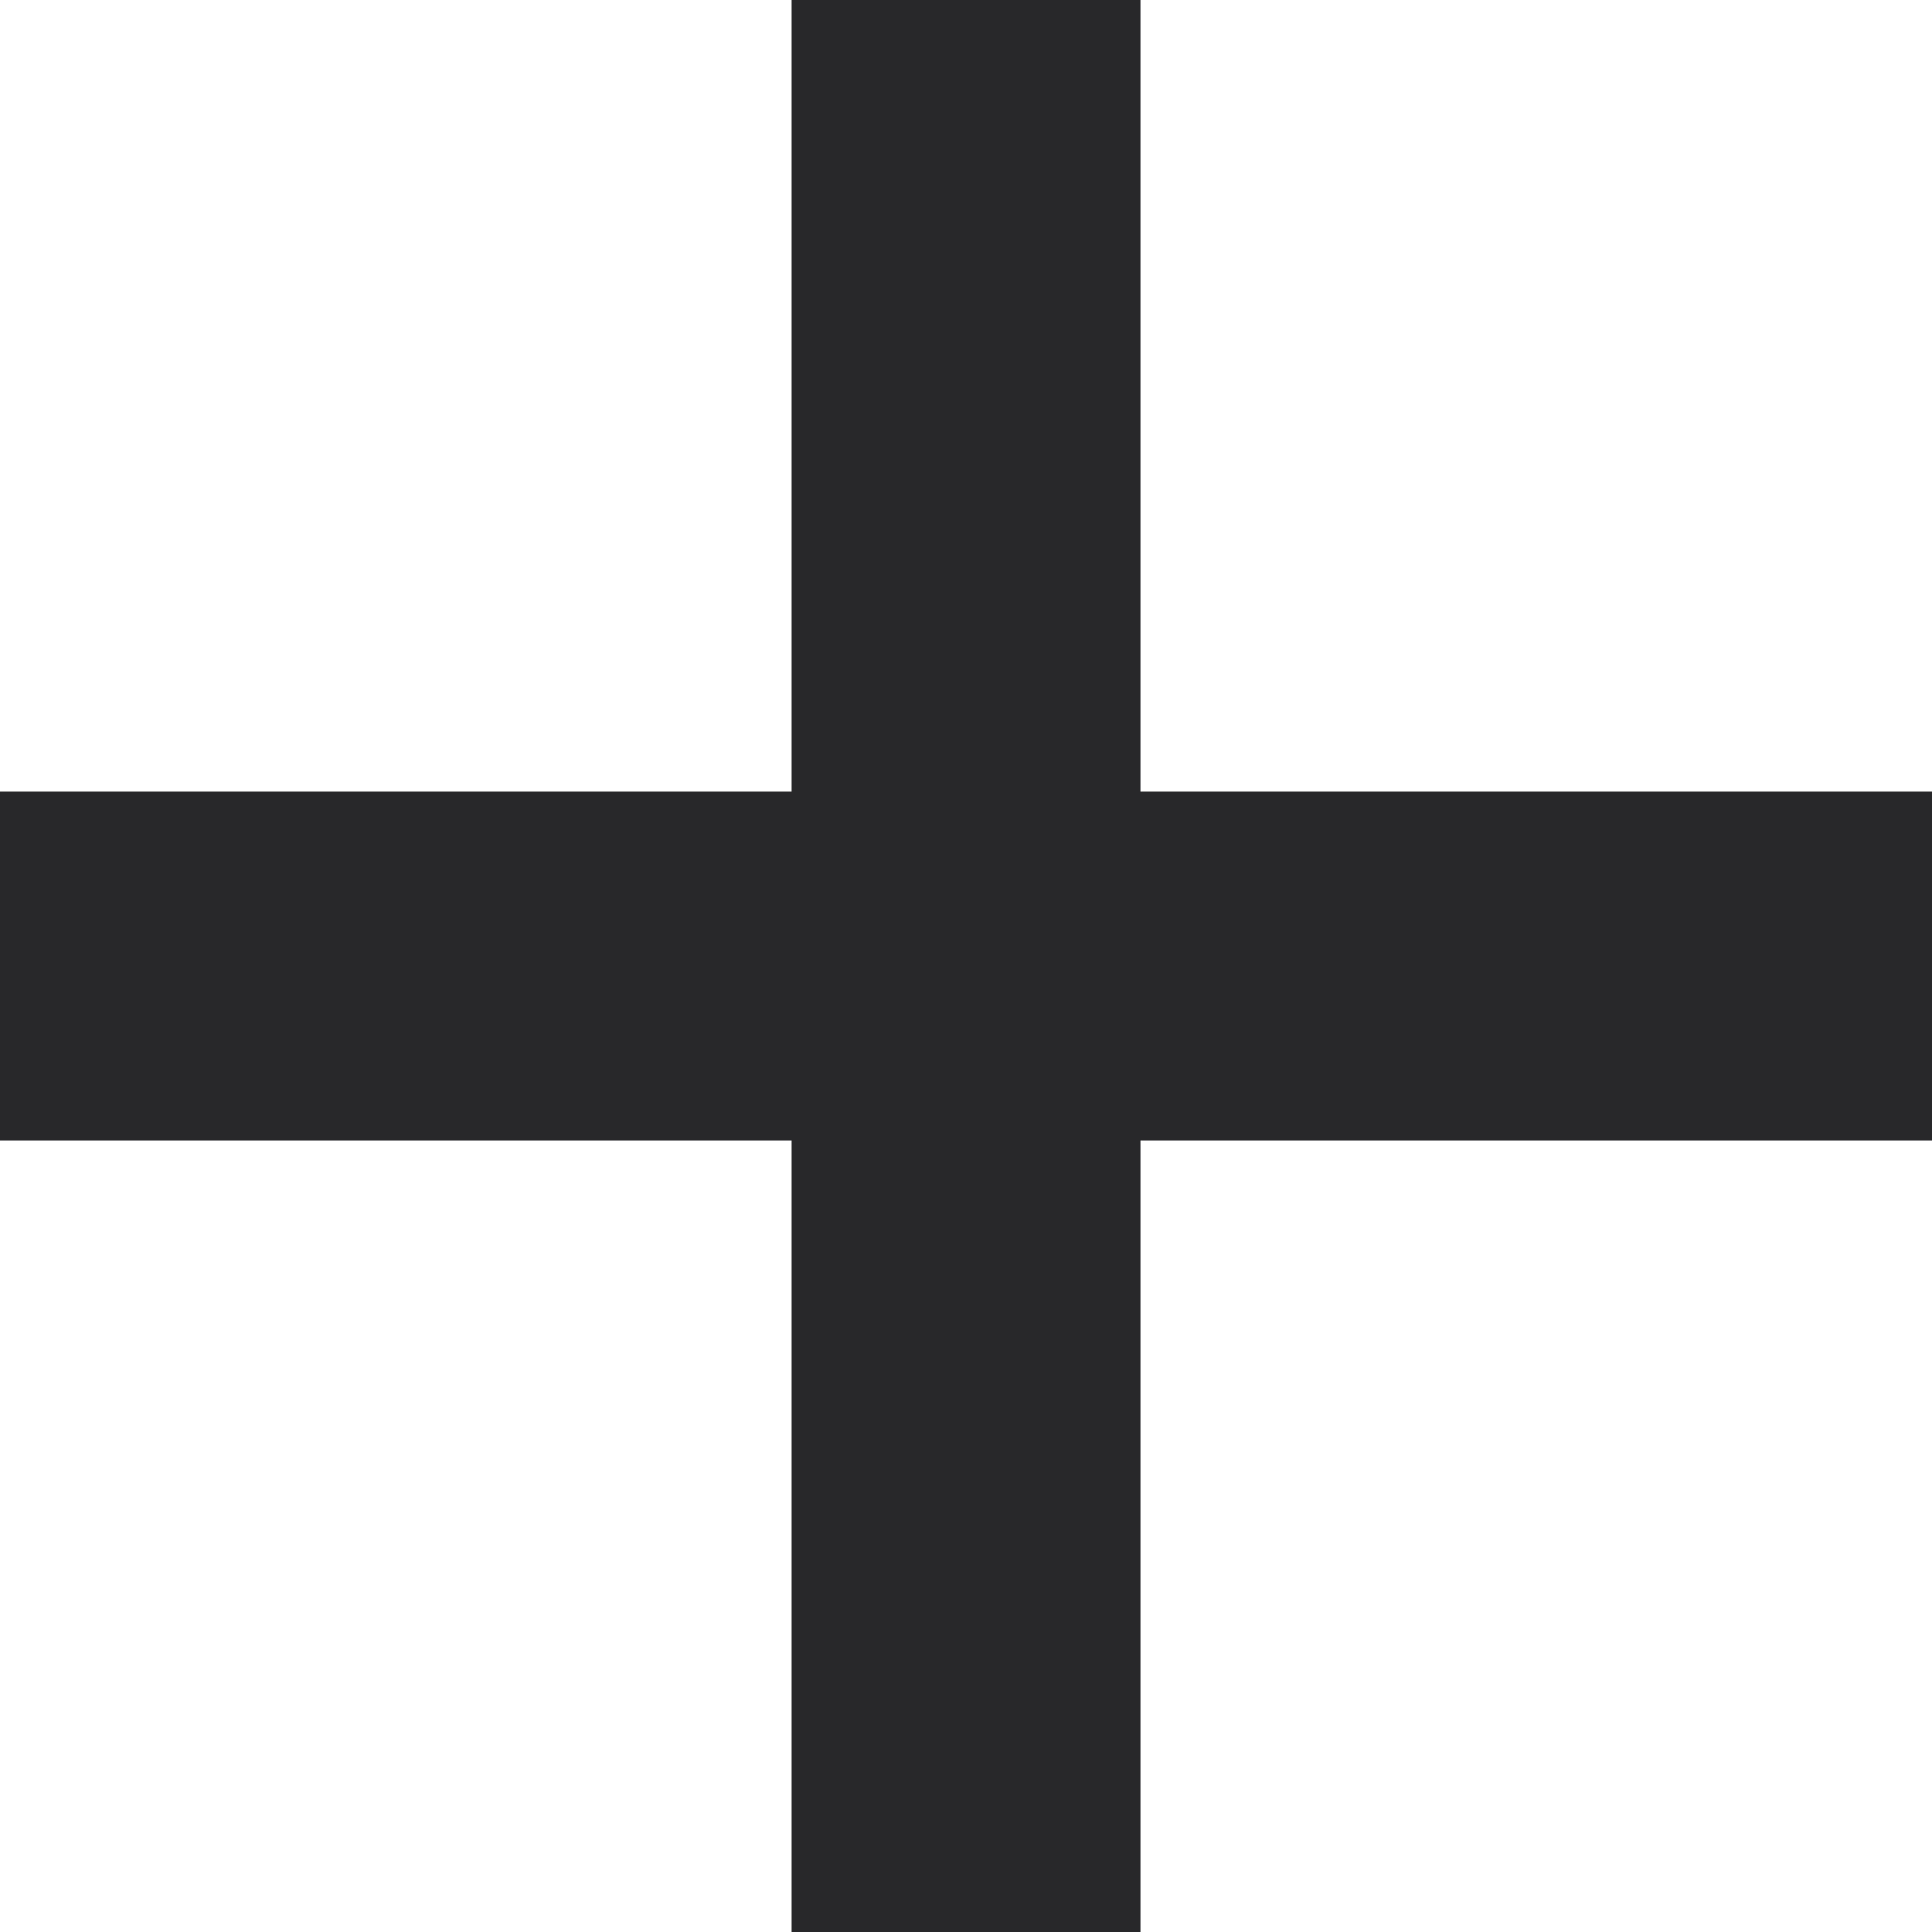
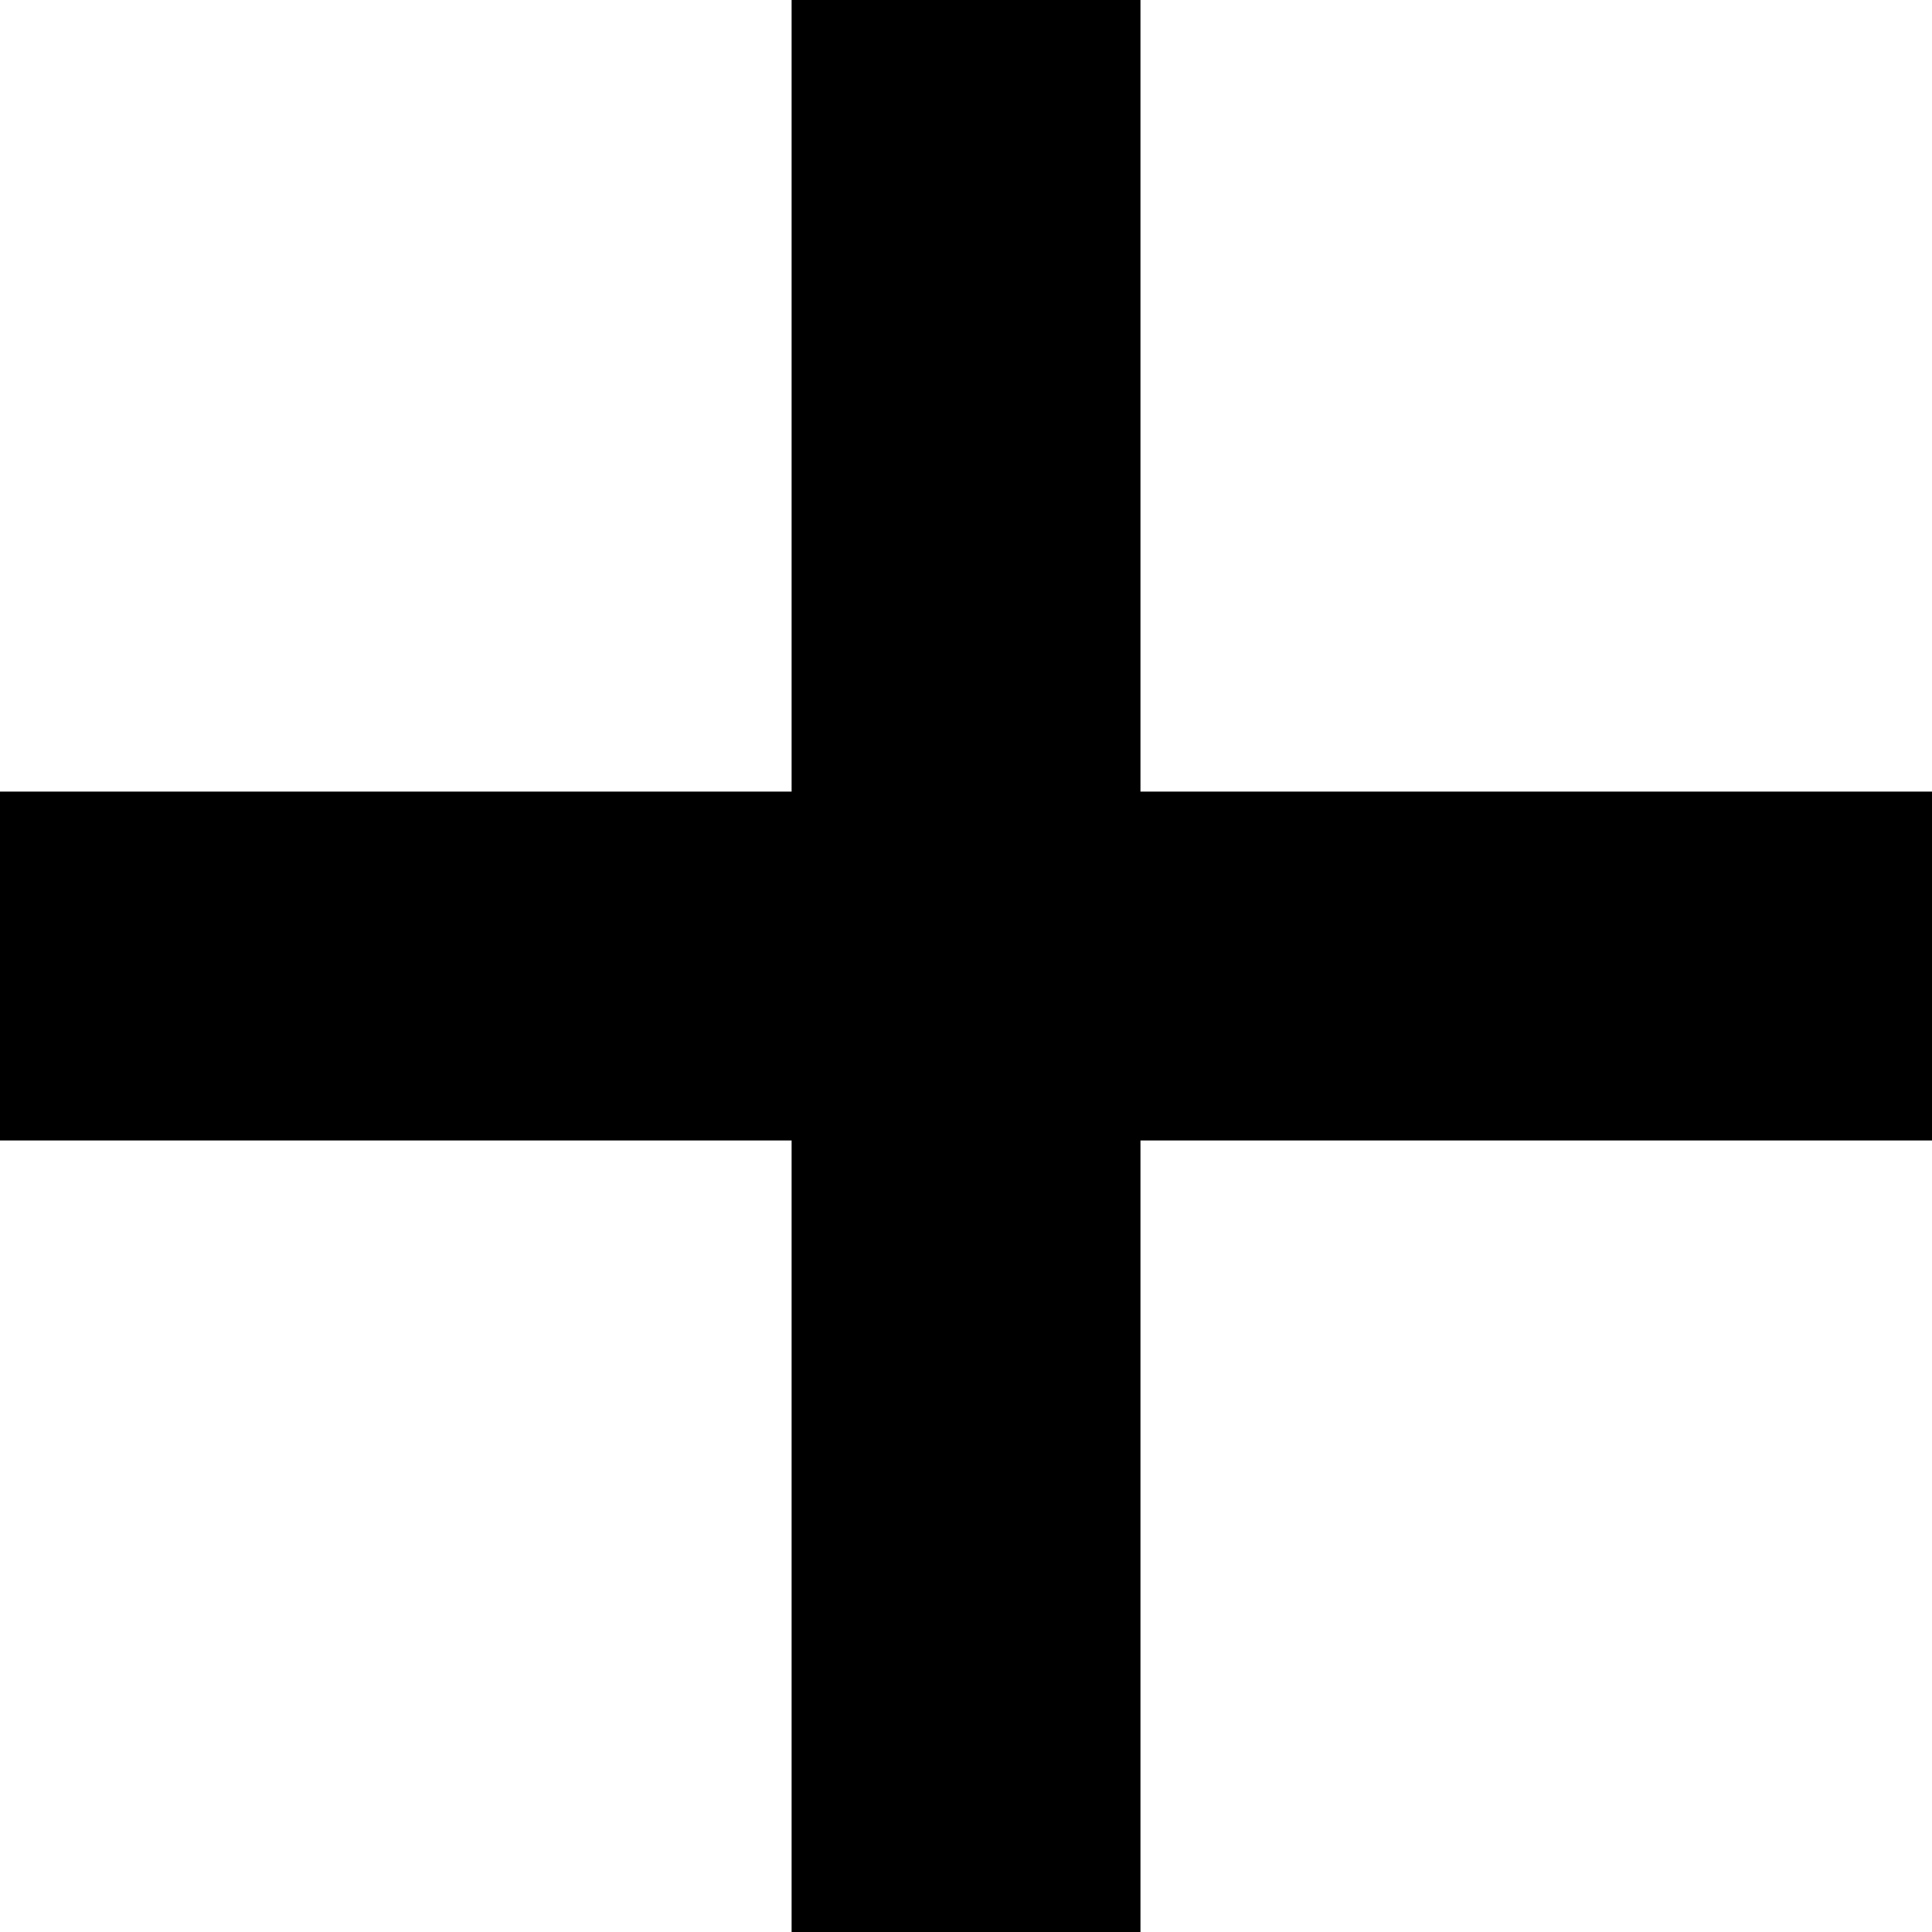
<svg xmlns="http://www.w3.org/2000/svg" width="30" height="30" viewBox="0 0 30 30" fill="none">
-   <path d="M30 12.292H17.709V0H12.292V12.292H0V17.709H12.292V30H17.709V17.709H30V12.292Z" fill="#28282A" />
+   <path d="M30 12.292H17.709V0H12.292V12.292H0V17.709H12.292V30H17.709V17.709H30V12.292Z" fill="currentColor" />
</svg>
